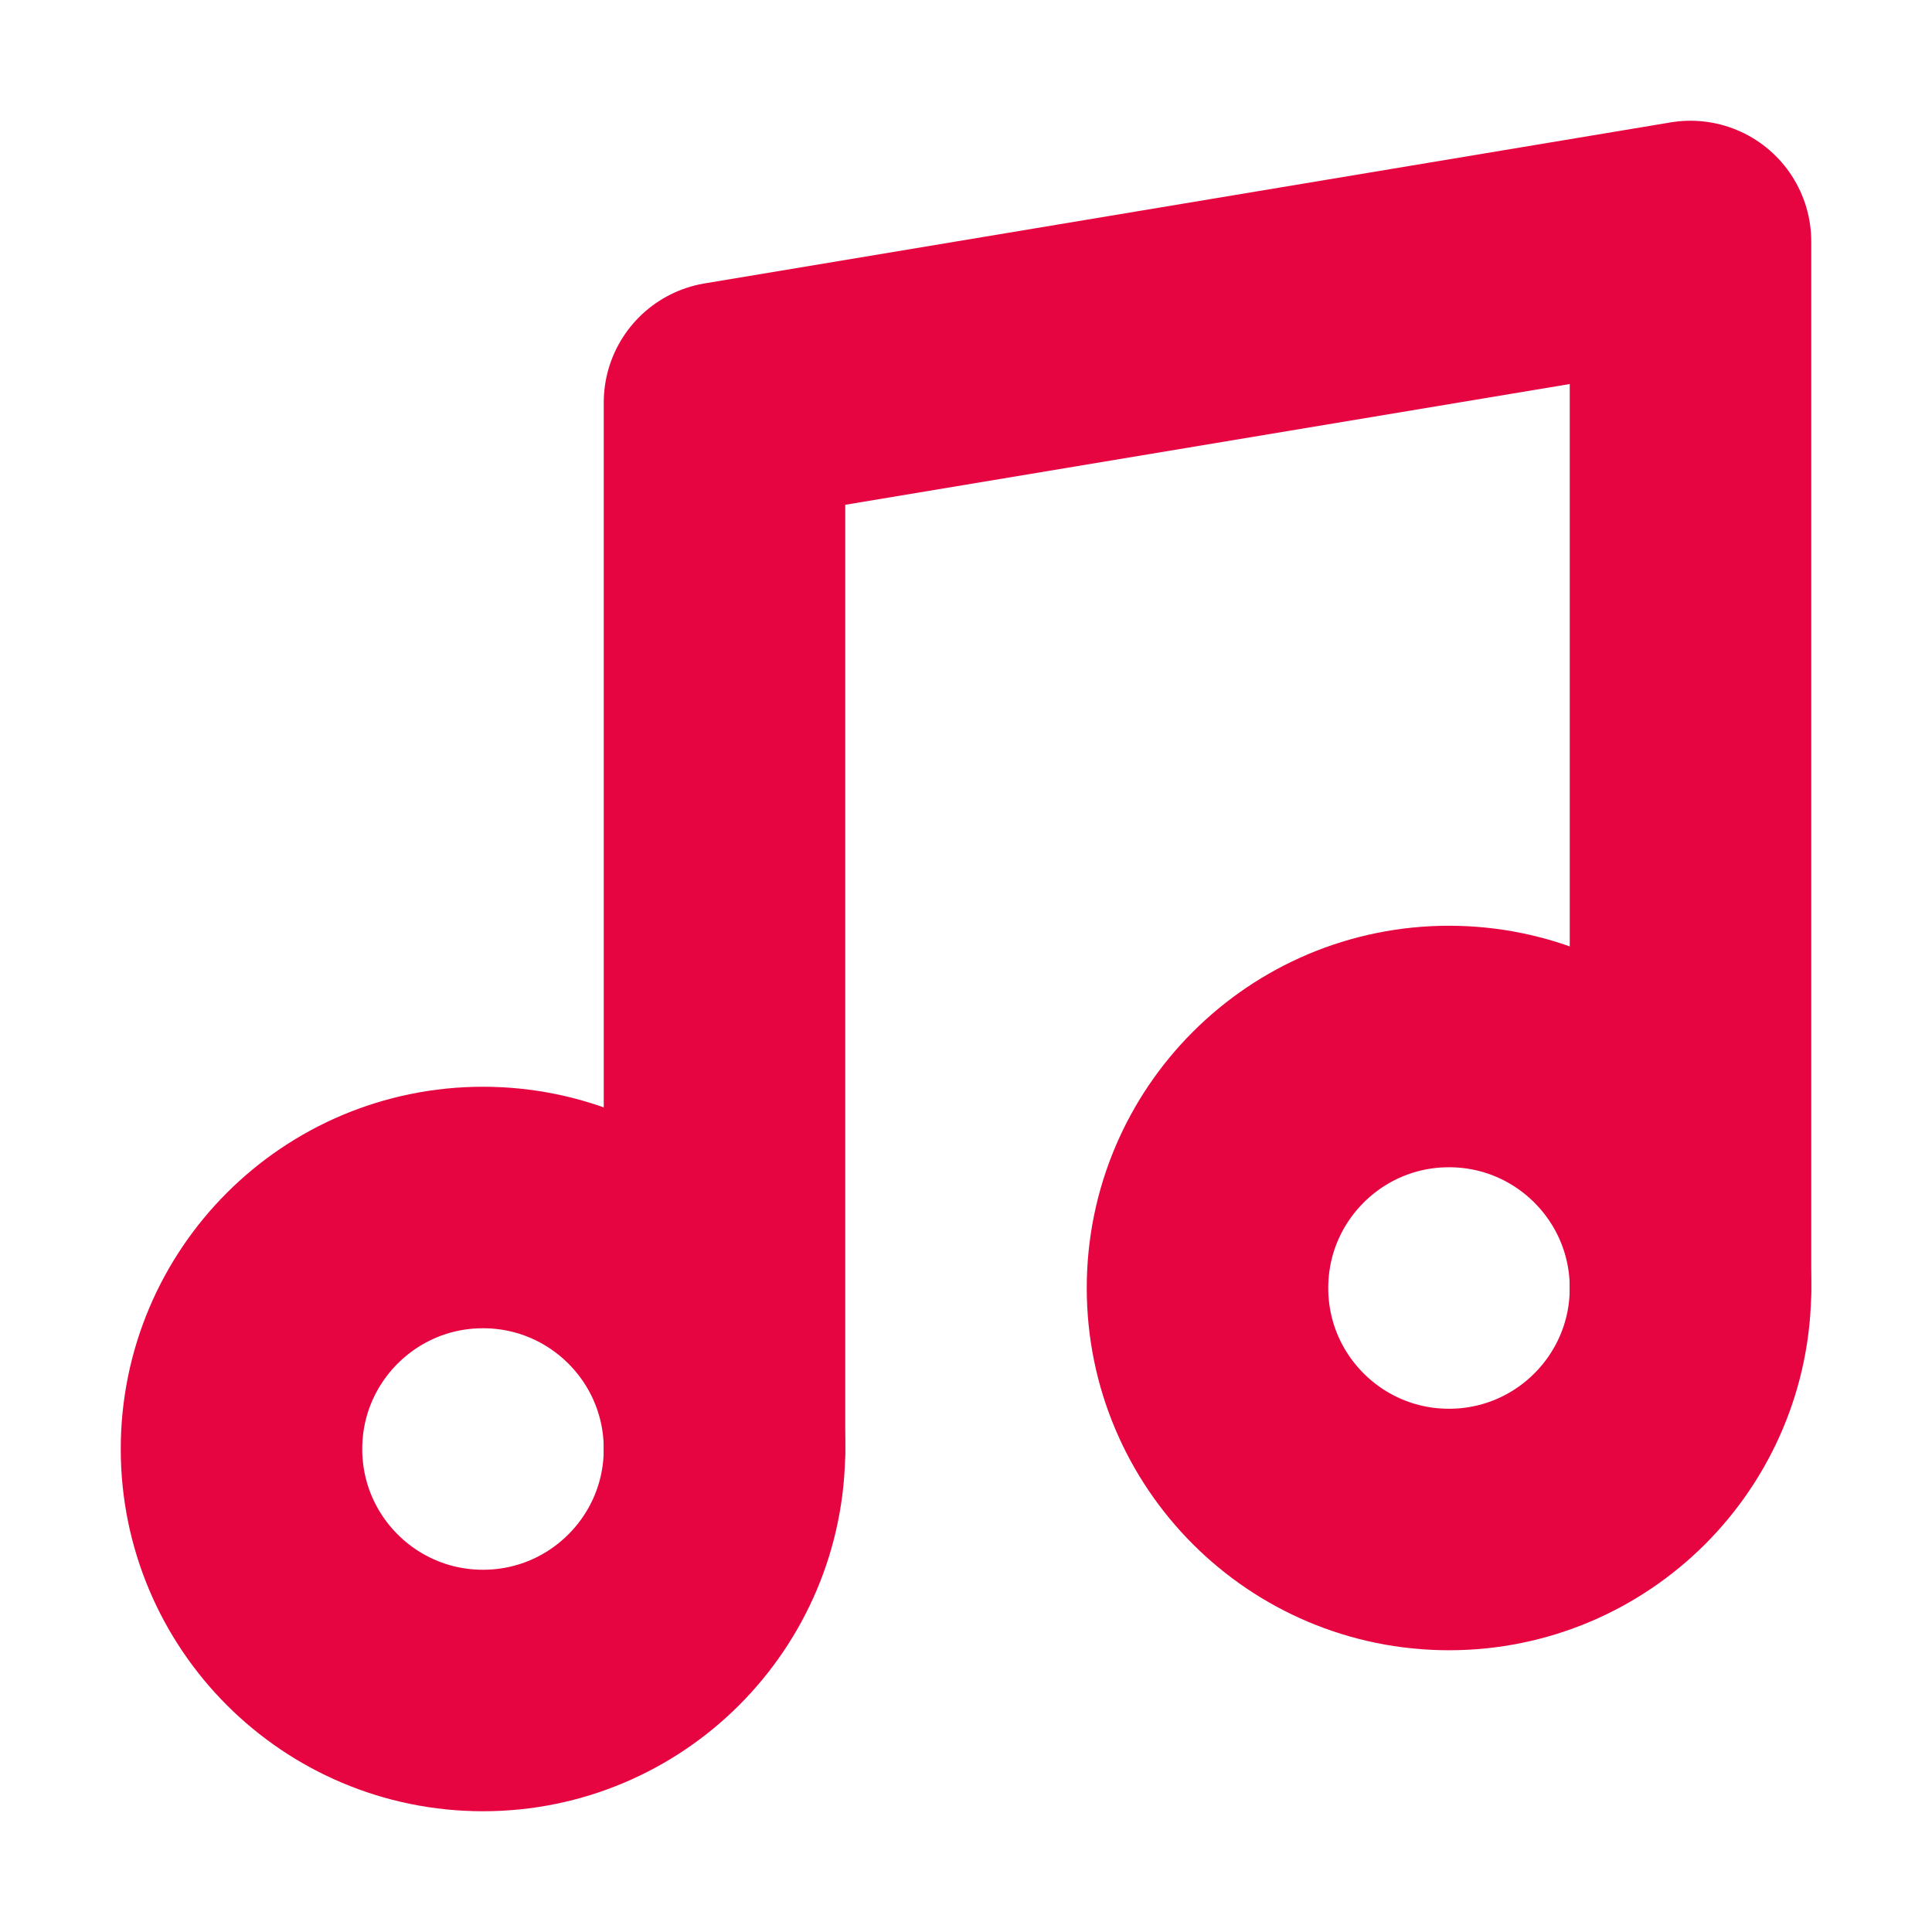
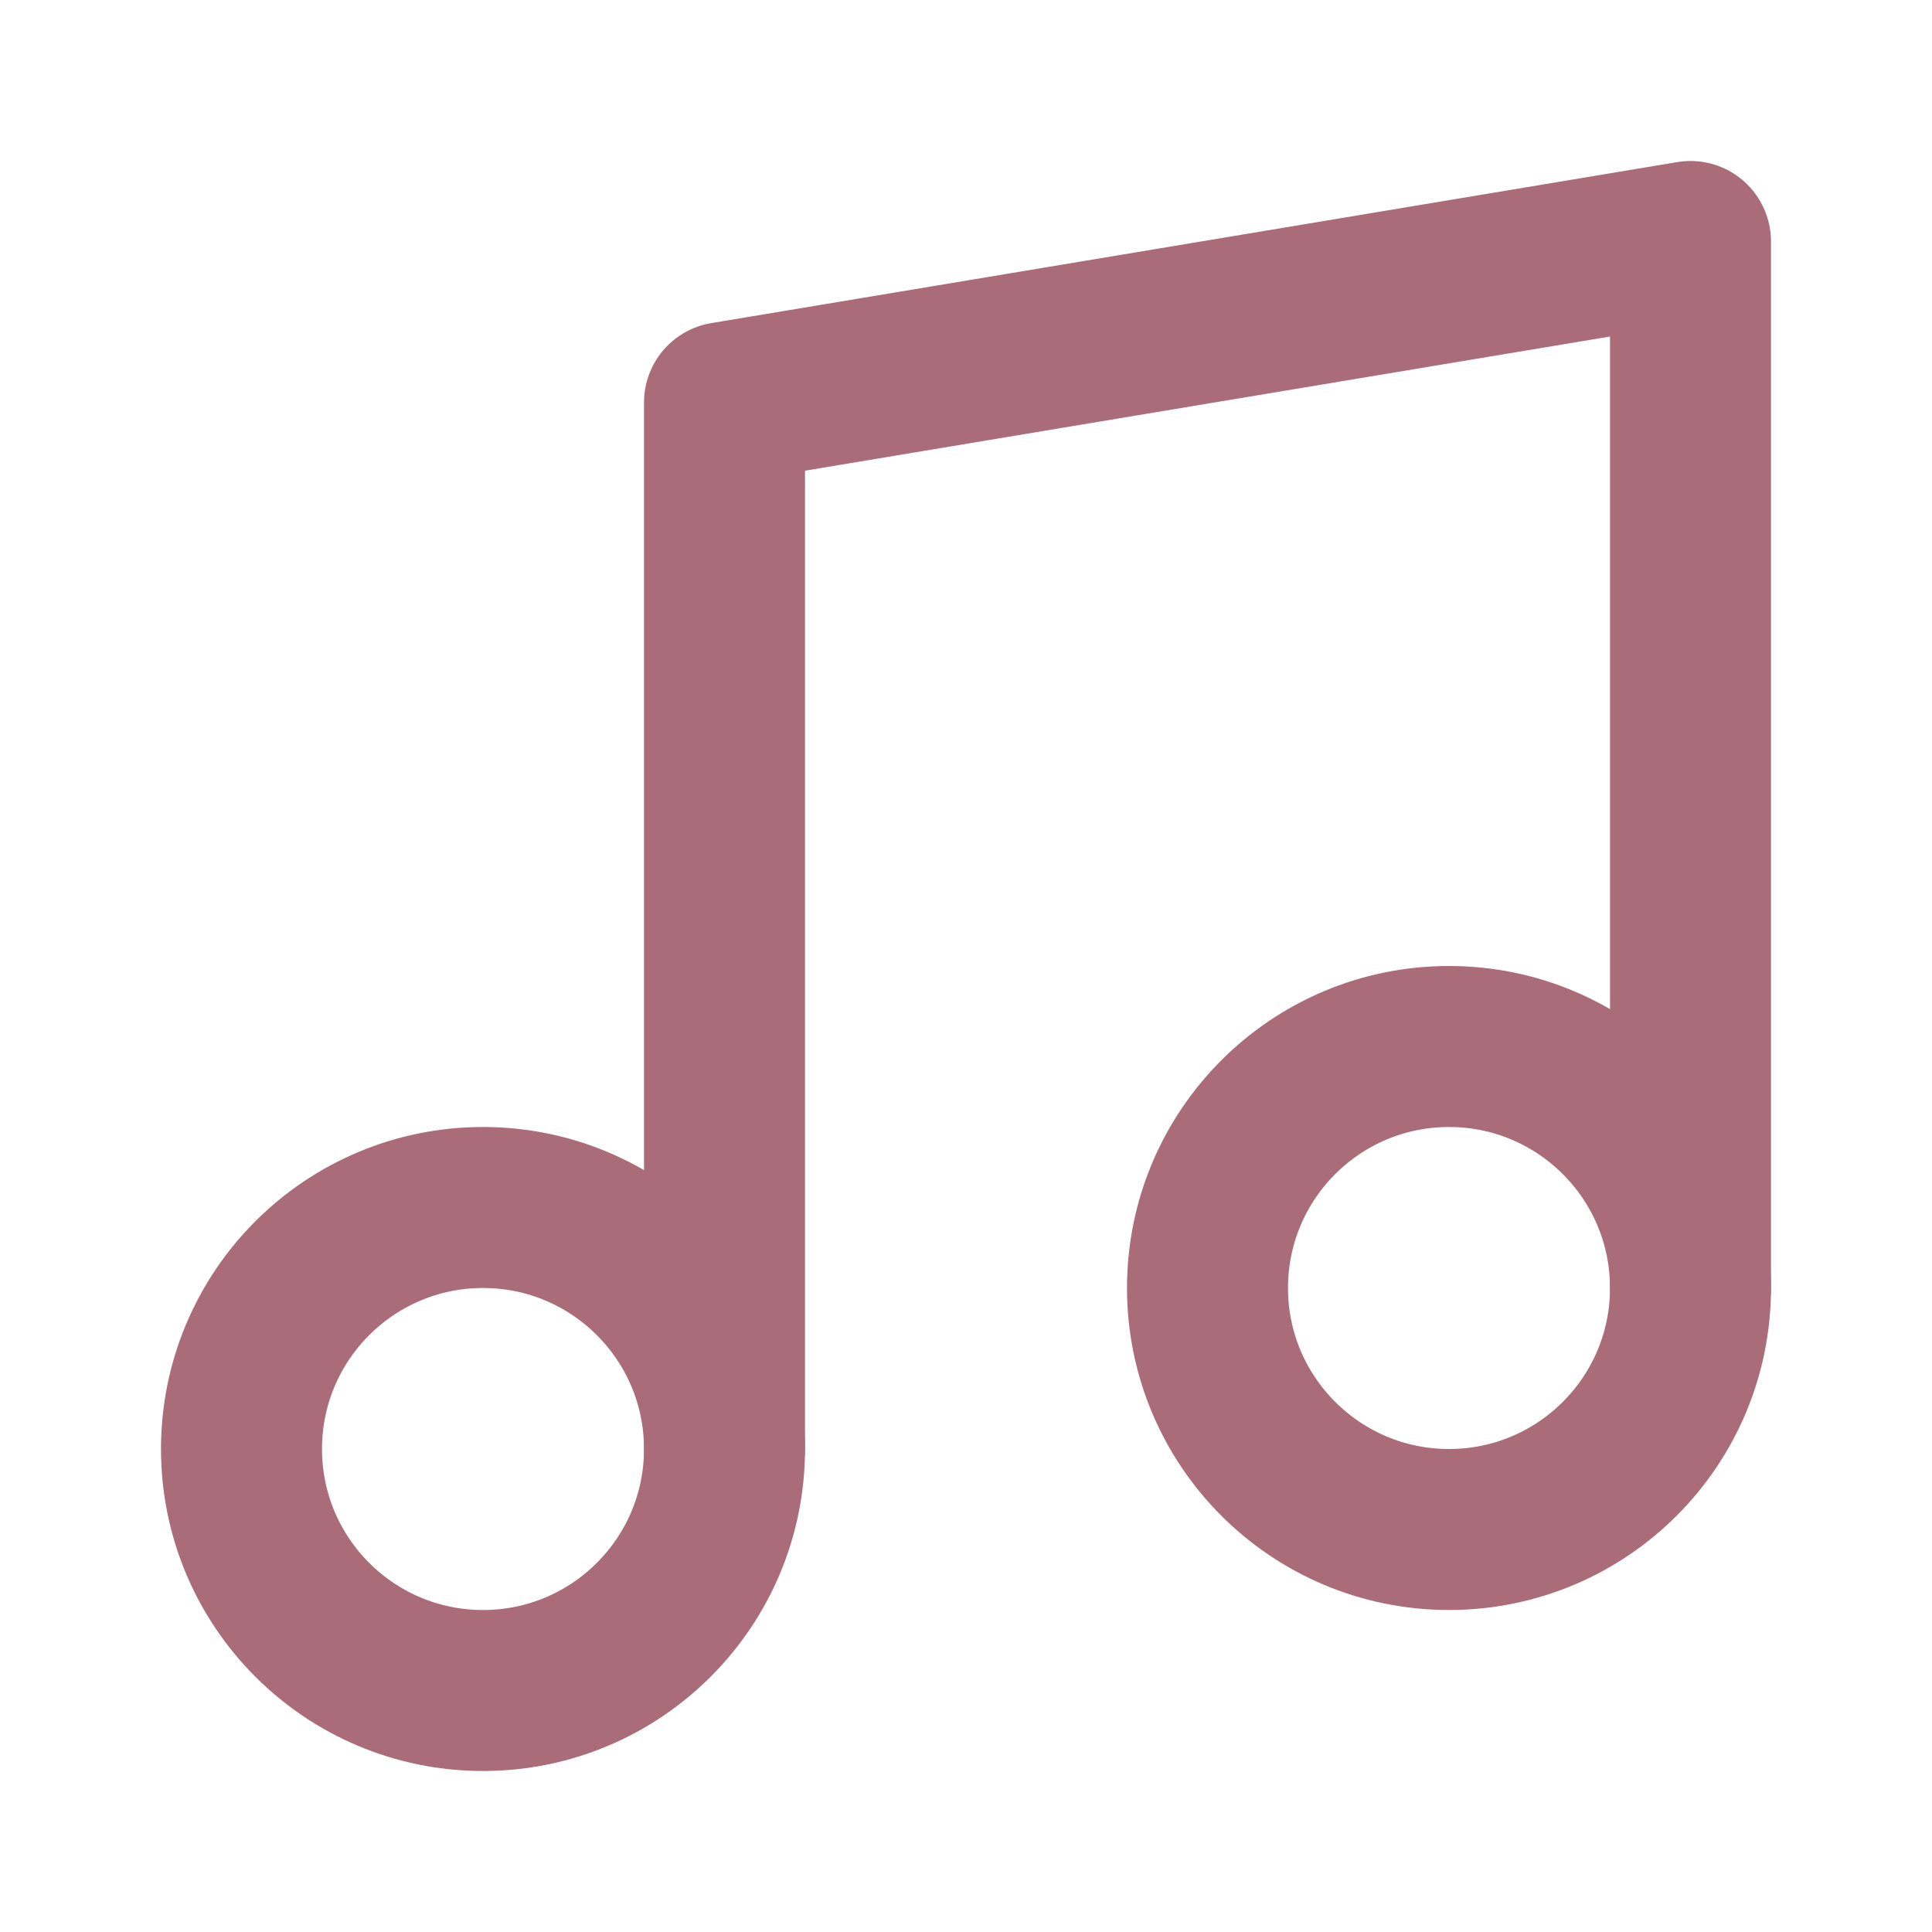
- <svg xmlns="http://www.w3.org/2000/svg" width="32" height="32" viewBox="0 0 24 24" fill="none" stroke="#e60540" stroke-width="3" stroke-linecap="round" stroke-linejoin="round" class="feather feather-music">
+ <svg xmlns="http://www.w3.org/2000/svg" width="24" height="24" viewBox="0 0 24 24" fill="none" stroke="#ab6c7a" stroke-width="2" stroke-linecap="round" stroke-linejoin="round" class="feather feather-music">
  <path d="M9 18V5l12-2v13" />
  <circle cx="6" cy="18" r="3" />
  <circle cx="18" cy="16" r="3" />
</svg>
